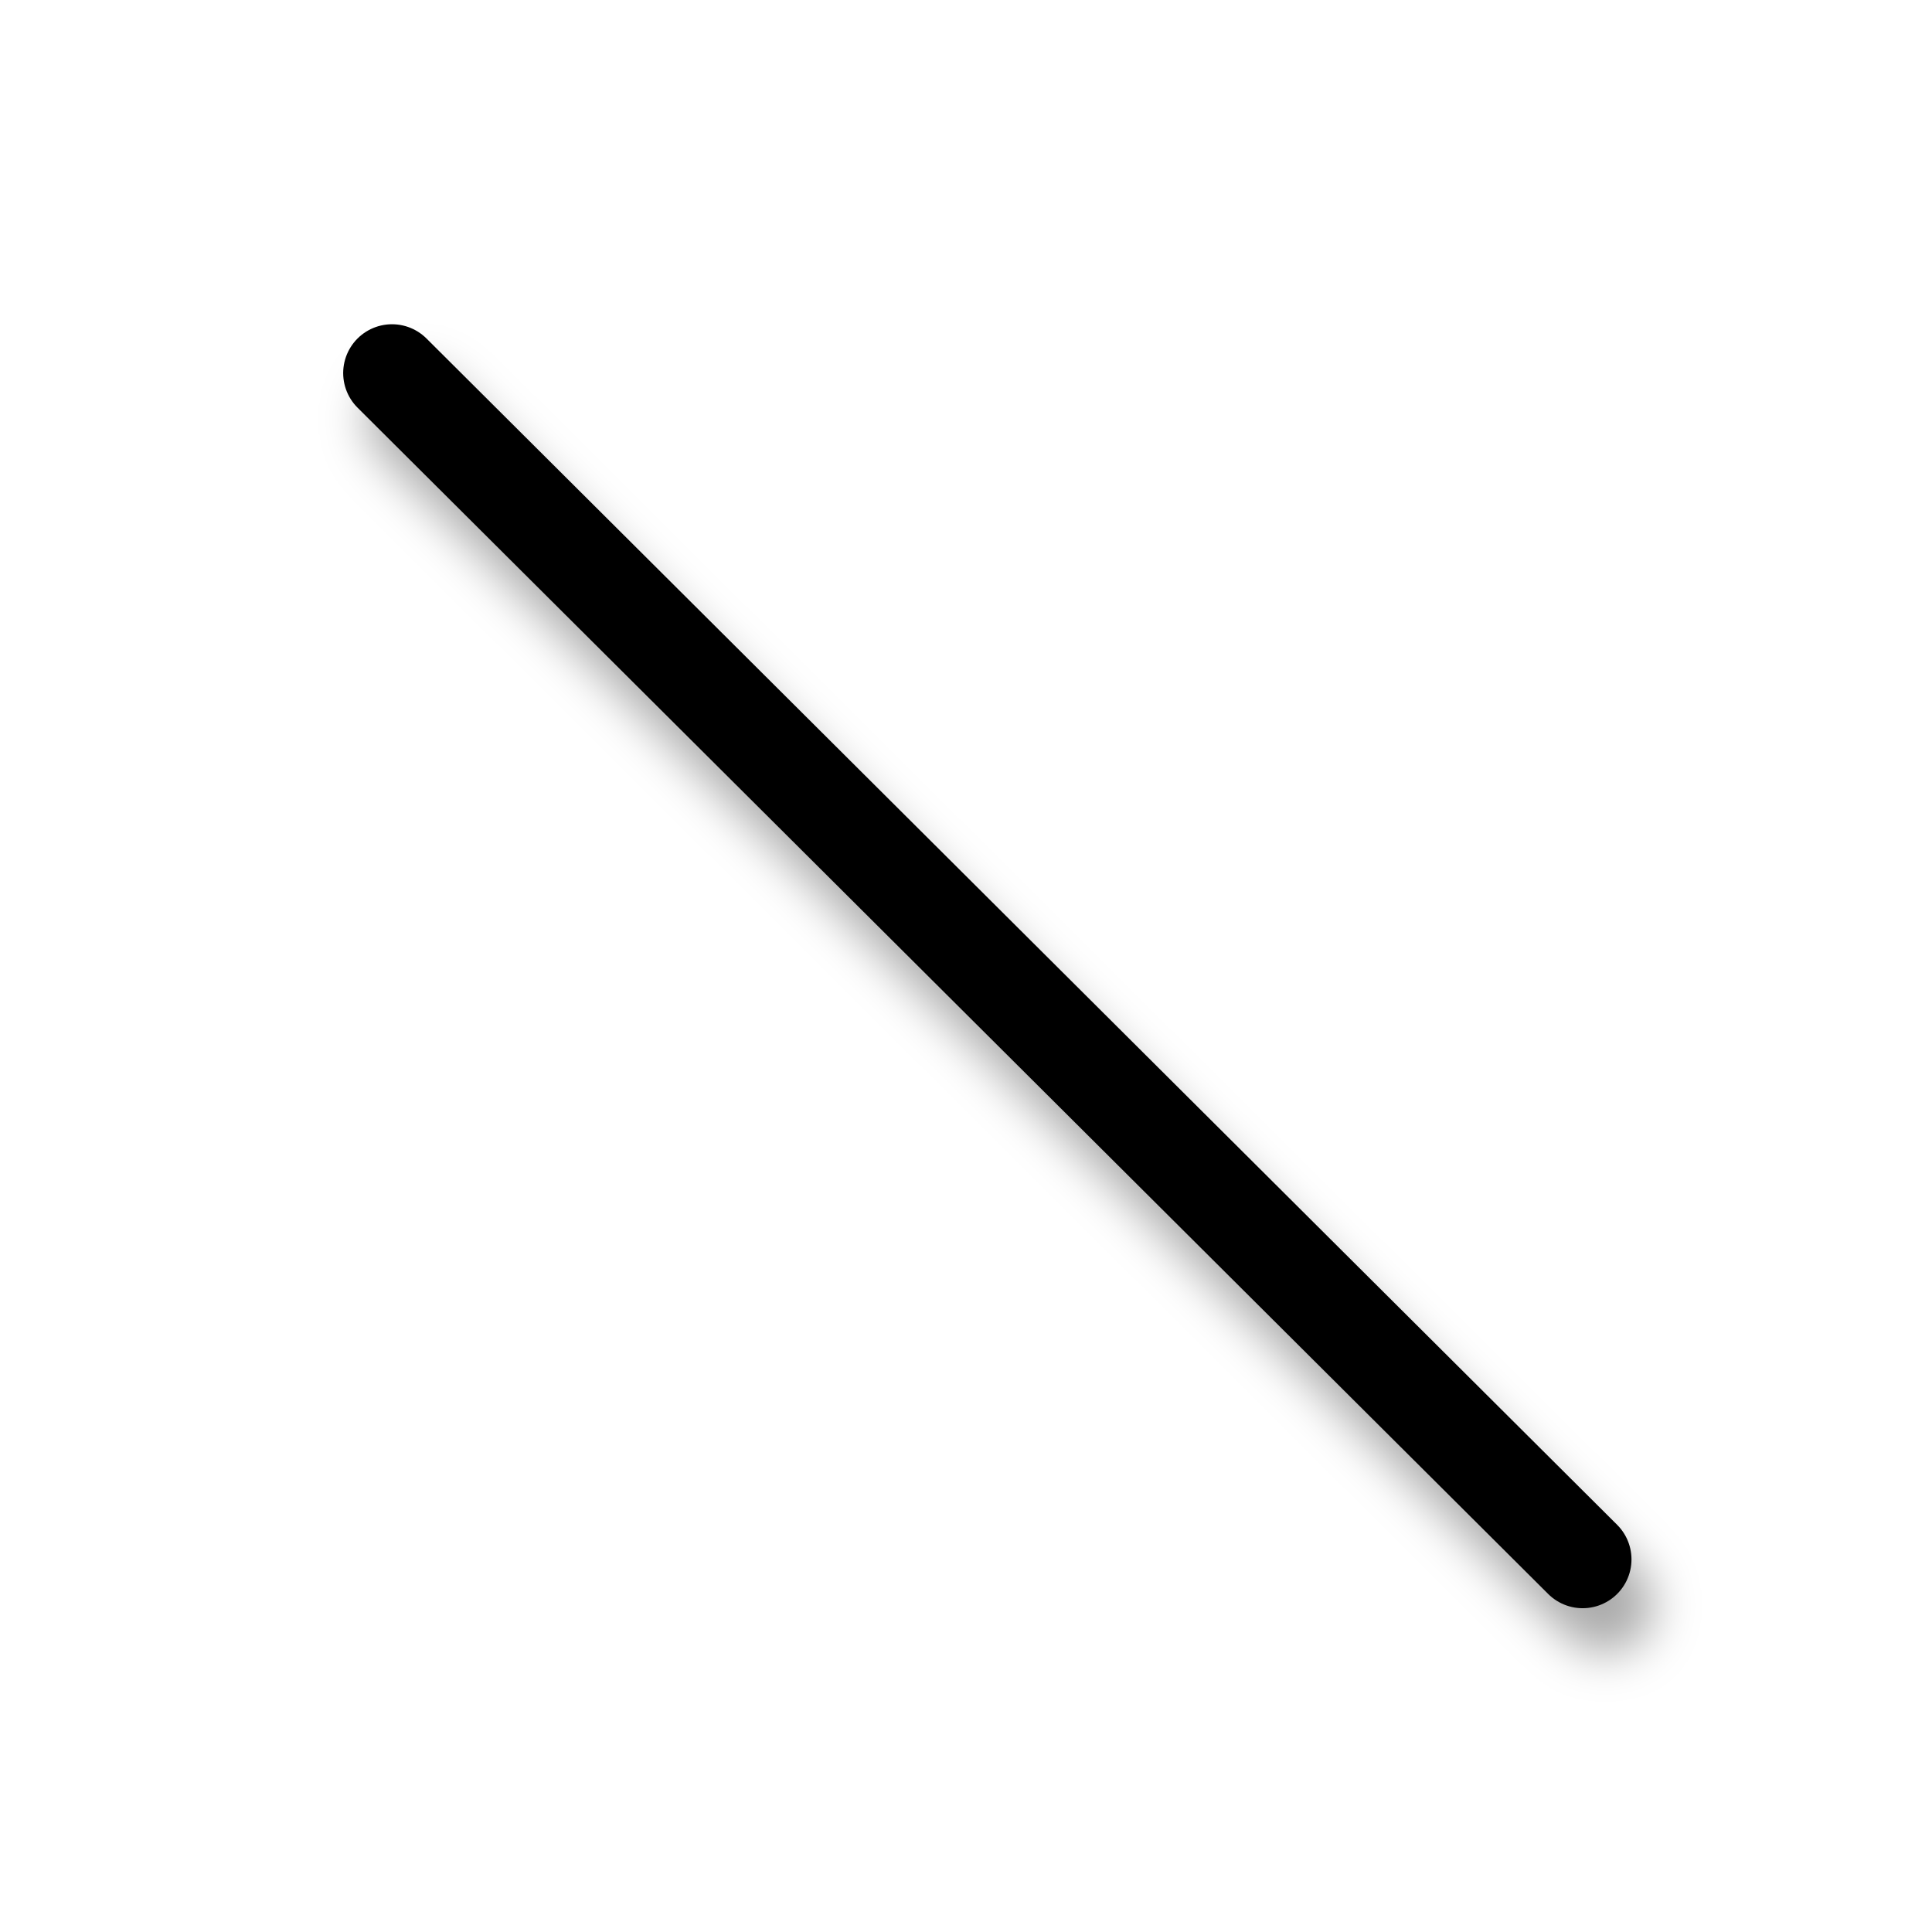
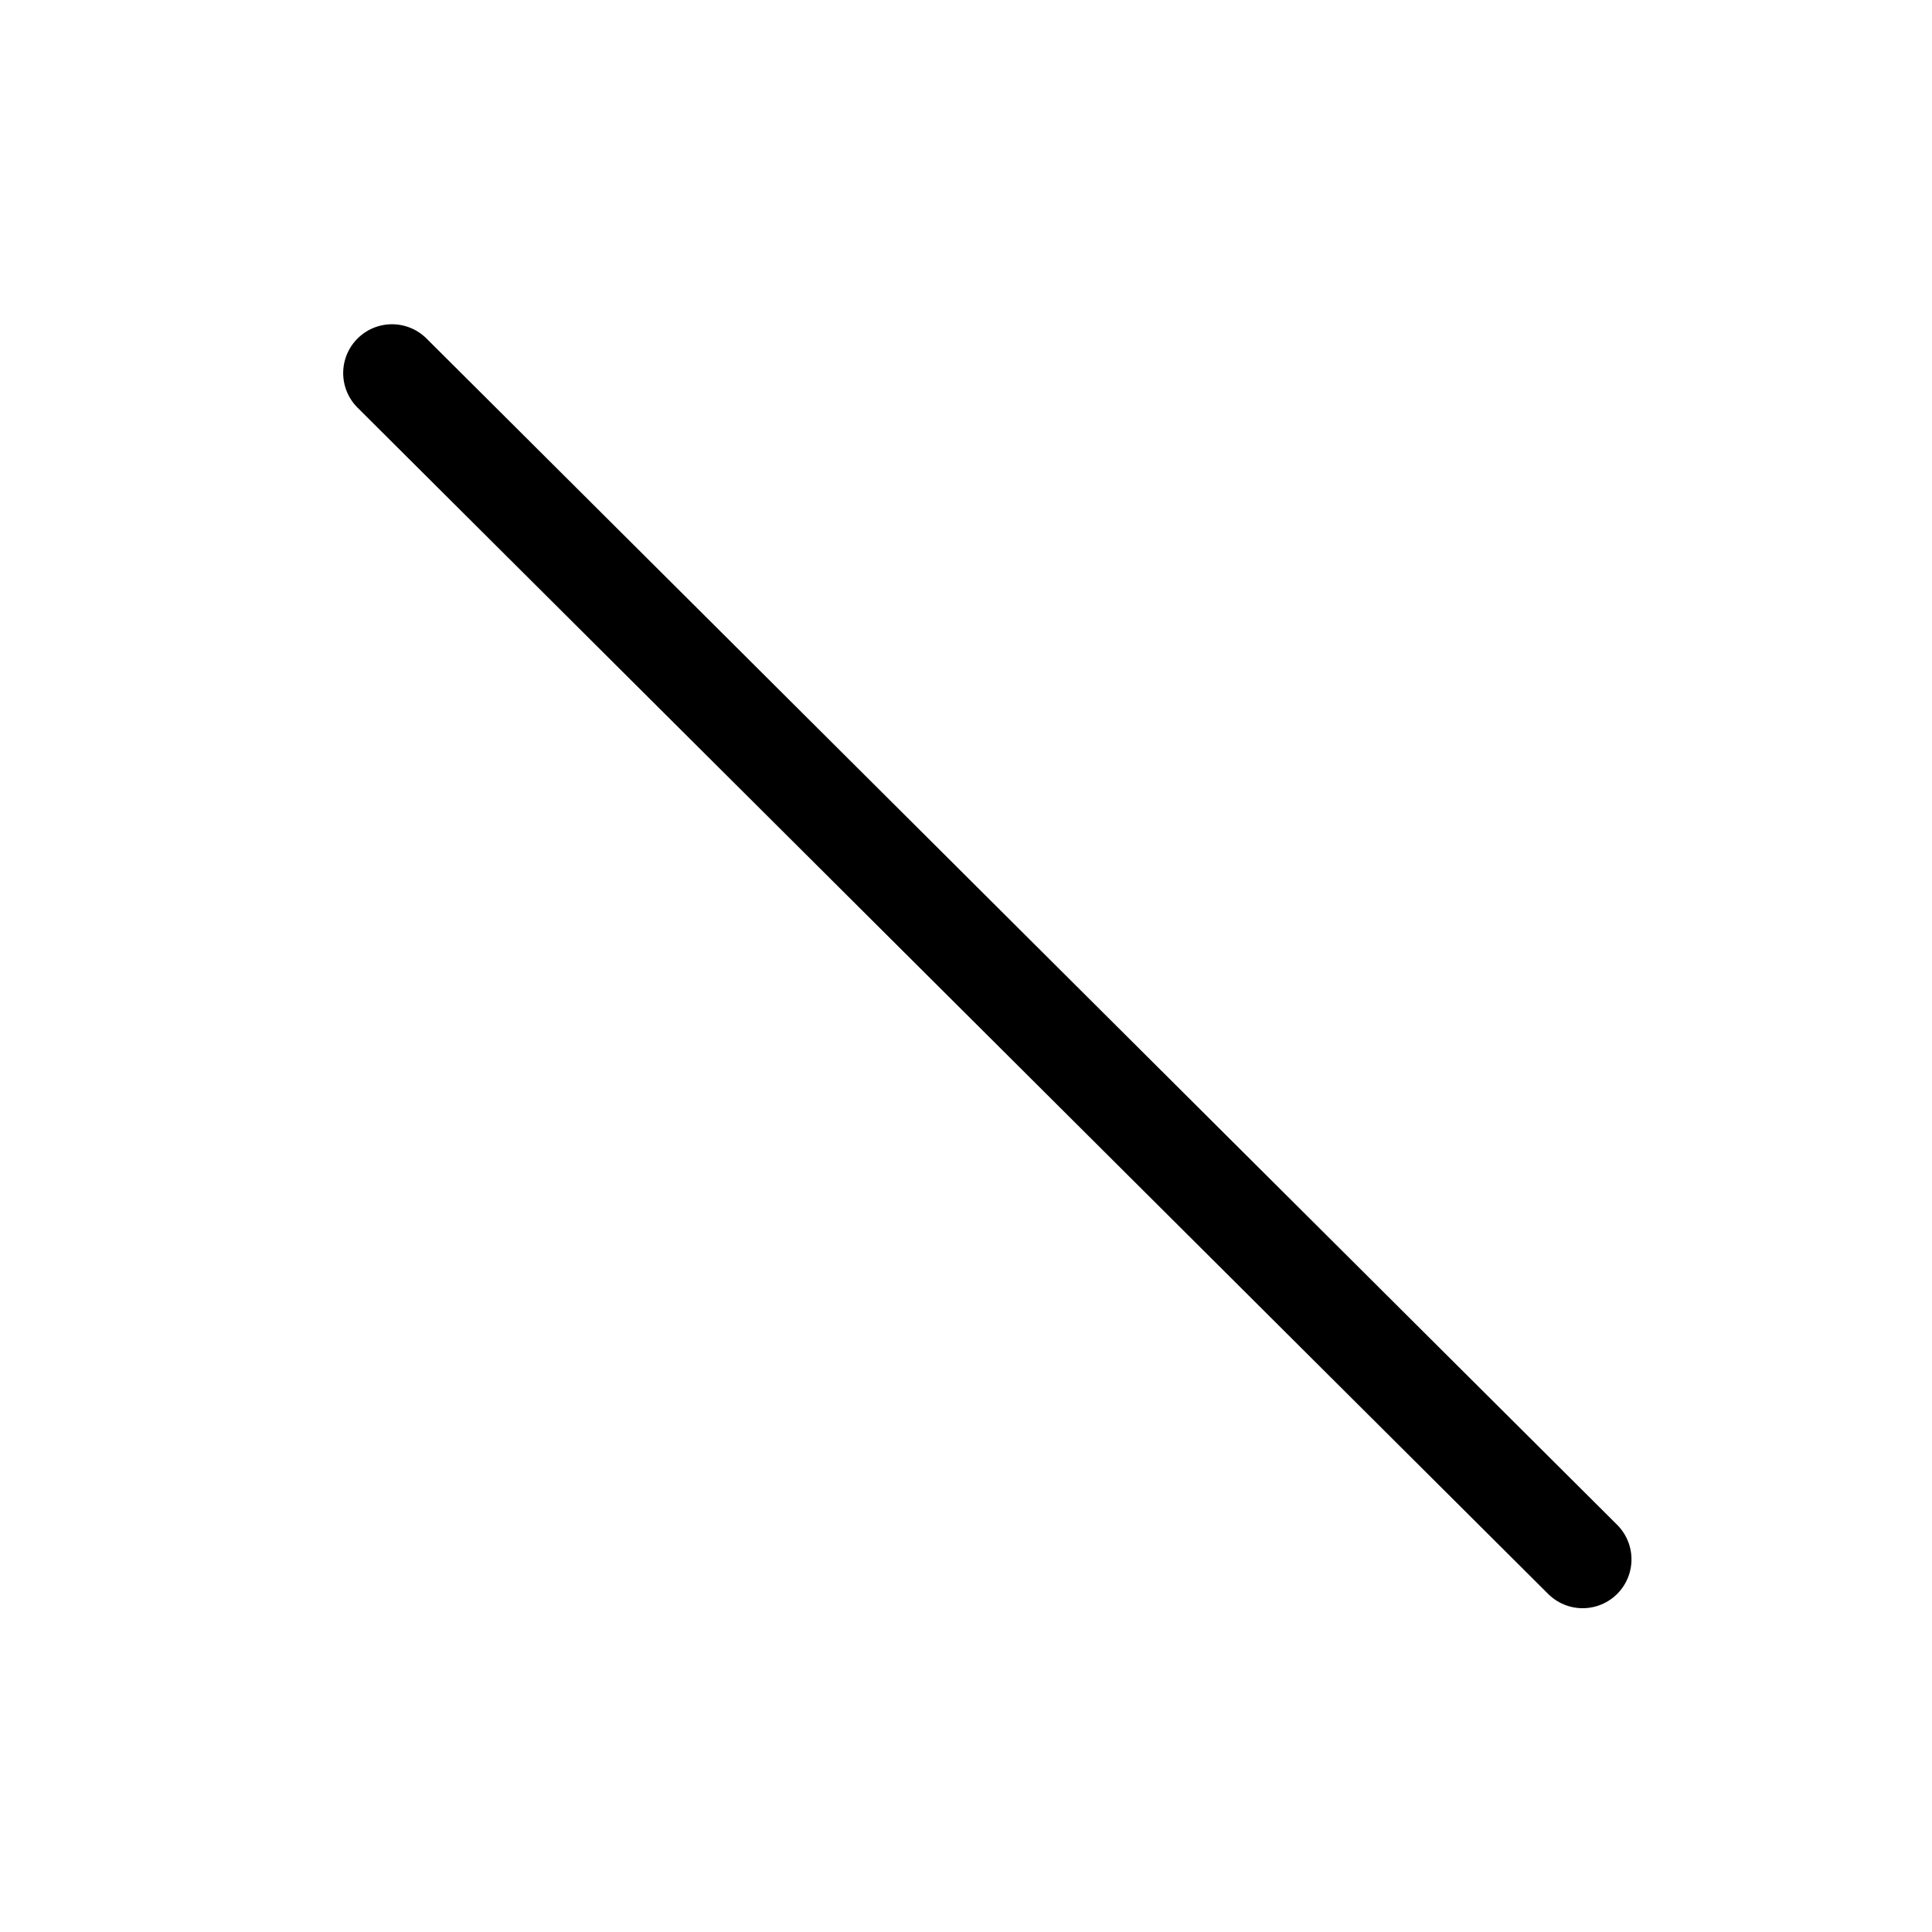
<svg xmlns="http://www.w3.org/2000/svg" xmlns:ns2="http://www.openswatchbook.org/uri/2009/osb" xmlns:xlink="http://www.w3.org/1999/xlink" width="32" height="32" viewBox="0 0 8.467 8.467" version="1.1" id="svg5" xml:space="preserve">
  <defs id="defs2">
    <filter style="color-interpolation-filters:sRGB" id="filter2608" x="-0.021" y="-0.045" width="1.043" height="1.15">
      <feFlood flood-opacity="0.306" flood-color="rgb(88,88,88)" result="flood" id="feFlood2598" />
      <feComposite in="flood" in2="SourceGraphic" operator="in" result="composite1" id="feComposite2600" />
      <feGaussianBlur in="composite1" stdDeviation="3" result="blur" id="feGaussianBlur2602" />
      <feOffset dx="0" dy="9.377" result="offset" id="feOffset2604" />
      <feComposite in="SourceGraphic" in2="offset" operator="over" result="composite2" id="feComposite2606" />
    </filter>
    <linearGradient id="linearGradient840">
      <stop id="stop836" offset="0" style="stop-color:#cd9ef7;stop-opacity:1" />
      <stop id="stop838" offset="1" style="stop-color:#a56de2;stop-opacity:1" />
    </linearGradient>
    <linearGradient id="linearGradient4564">
      <stop offset="0" style="stop-color:#ffffff;stop-opacity:1" id="stop4566" />
      <stop offset="0.493" style="stop-color:#ffffff;stop-opacity:0.235" id="stop4568" />
      <stop offset="0.501" style="stop-color:#ffffff;stop-opacity:0.157" id="stop4570" />
      <stop offset="1" style="stop-color:#ffffff;stop-opacity:0.392" id="stop4572" />
    </linearGradient>
    <linearGradient x1="71.204" y1="18.516" x2="71.204" y2="38.582" id="linearGradient4338-5-6" xlink:href="#linearGradient4564" gradientUnits="userSpaceOnUse" gradientTransform="matrix(-0.00630901,-0.285816,-0.285816,0.00630901,13.03869,24.4119)" />
    <linearGradient id="linearGradient4526" ns2:paint="solid">
      <stop style="stop-color:#ffffff;stop-opacity:1;" offset="0" id="stop4528" />
    </linearGradient>
    <radialGradient cx="24.837" cy="36.421" r="15.645" fx="24.837" fy="36.421" id="radialGradient3030" xlink:href="#linearGradient8662-7" gradientUnits="userSpaceOnUse" gradientTransform="matrix(1,0,0,0.536723,0,16.87306)" />
    <linearGradient id="linearGradient8662-7">
      <stop id="stop8664-0" style="stop-color:#000000;stop-opacity:1" offset="0" />
      <stop id="stop8666-1" style="stop-color:#000000;stop-opacity:0" offset="1" />
    </linearGradient>
    <linearGradient gradientUnits="userSpaceOnUse" y2="45.304" x2="38.329" y1="7.693" x1="38.329" id="linearGradient842" xlink:href="#linearGradient840" gradientTransform="matrix(-0.00390172,-0.1767591,-0.1767591,0.00390172,8.954381,8.107201)" />
    <filter style="color-interpolation-filters:sRGB" id="filter794" x="-0.062" y="-0.062" width="1.124" height="1.124">
      <feFlood flood-opacity="0.192" flood-color="rgb(0,0,0)" result="flood" id="feFlood784" />
      <feComposite in="flood" in2="SourceGraphic" operator="in" result="composite1" id="feComposite786" />
      <feGaussianBlur in="composite1" stdDeviation="0.5" result="blur" id="feGaussianBlur788" />
      <feOffset dx="1" dy="1" result="offset" id="feOffset790" />
      <feComposite in="SourceGraphic" in2="offset" operator="over" result="composite2" id="feComposite792" />
    </filter>
    <linearGradient id="linearGradient8171">
      <stop style="stop-color: rgb(187, 189, 186); stop-opacity: 1;" offset="0" id="stop8173" />
      <stop style="stop-color: rgb(112, 116, 110); stop-opacity: 1;" offset="1" id="stop8175" />
    </linearGradient>
    <linearGradient id="linearGradient2224">
      <stop style="stop-color: rgb(124, 124, 124); stop-opacity: 1;" offset="0" id="stop2226" />
      <stop style="stop-color: rgb(184, 184, 184); stop-opacity: 1;" offset="1" id="stop2228" />
    </linearGradient>
    <linearGradient id="linearGradient7648" gradientUnits="userSpaceOnUse" x1="21.933" y1="24.627" x2="21.933" y2="7.109" style="stroke-width:1.217;stroke-miterlimit:4;stroke-dasharray:none">
      <stop offset="0" style="stop-color: rgb(133, 149, 188); stop-opacity: 1;" id="stop7650" />
      <stop offset="1" style="stop-color: rgb(4, 26, 59); stop-opacity: 1;" id="stop7652" />
    </linearGradient>
    <linearGradient id="linearGradient2392">
      <stop id="stop2394" offset="0" style="stop-color: rgb(113, 91, 38); stop-opacity: 1;" />
      <stop id="stop2396" offset="1" style="stop-color: rgb(49, 39, 16); stop-opacity: 1;" />
    </linearGradient>
    <linearGradient style="stroke-width:1.217;stroke-miterlimit:4;stroke-dasharray:none" y2="36.033" x2="31.081" y1="3.732" x1="12.487" gradientUnits="userSpaceOnUse" id="aigrd1">
      <stop id="stop16177" style="stop-color: rgb(210, 210, 210); stroke-dasharray: none; stroke-miterlimit: 4; stroke-width: 1.217;" offset="0" />
      <stop id="stop16179" style="stop-color: rgb(237, 237, 237); stroke-dasharray: none; stroke-miterlimit: 4; stroke-width: 1.217;" offset="1" />
    </linearGradient>
    <linearGradient style="stroke-width:1.217;stroke-miterlimit:4;stroke-dasharray:none" y2="22.577" x2="21.917" y1="30.341" x1="21.877" gradientUnits="userSpaceOnUse" id="aigrd2">
      <stop id="stop16184" style="stop-color: rgb(94, 79, 7); stop-opacity: 1;" offset="0" />
      <stop id="stop16186" style="stop-color: rgb(52, 138, 49); stop-opacity: 1;" offset="1" />
    </linearGradient>
    <linearGradient style="stroke-width:1.217;stroke-miterlimit:4;stroke-dasharray:none" y2="7.109" x2="21.933" y1="24.627" x1="21.933" gradientUnits="userSpaceOnUse" id="aigrd3">
      <stop id="stop16199" style="stop-color: rgb(208, 214, 229); stroke-dasharray: none; stroke-miterlimit: 4; stroke-width: 1.217;" offset="0" />
      <stop id="stop16201" style="stop-color: rgb(9, 58, 128); stroke-dasharray: none; stroke-miterlimit: 4; stroke-width: 1.217;" offset="1" />
    </linearGradient>
    <linearGradient id="linearGradient2591">
      <stop style="stop-color:#73d216" offset="0" id="stop2593" />
      <stop style="stop-color:#4e9a06" offset="1" id="stop2595" />
    </linearGradient>
    <linearGradient id="linearGradient5048">
      <stop style="stop-color:black;stop-opacity:0;" offset="0" id="stop5050" />
      <stop id="stop5056" offset="0.5" style="stop-color:black;stop-opacity:1;" />
      <stop style="stop-color:black;stop-opacity:0;" offset="1" id="stop5052" />
    </linearGradient>
    <radialGradient xlink:href="#linearGradient8662-7" id="radialGradient4548" cx="24.307" cy="42.078" fx="24.307" fy="42.078" r="15.822" gradientTransform="matrix(1,0,0,0.284916,0,30.08928)" gradientUnits="userSpaceOnUse" />
    <linearGradient id="linearGradient15662">
      <stop style="stop-color:#ffffff;stop-opacity:1;" offset="0" id="stop15664" />
      <stop style="stop-color:#f8f8f8;stop-opacity:1;" offset="1" id="stop15666" />
    </linearGradient>
    <radialGradient gradientUnits="userSpaceOnUse" fy="64.568" fx="20.892" r="5.257" cy="64.568" cx="20.892" id="aigrd3-3">
      <stop id="stop15573" style="stop-color:#F0F0F0" offset="0" />
      <stop id="stop15575" style="stop-color:#9a9a9a;stop-opacity:1;" offset="1" />
    </radialGradient>
    <radialGradient gradientUnits="userSpaceOnUse" fy="114.568" fx="20.892" r="5.256" cy="114.568" cx="20.892" id="aigrd2-6">
      <stop id="stop15566" style="stop-color:#F0F0F0" offset="0" />
      <stop id="stop15568" style="stop-color:#9a9a9a;stop-opacity:1;" offset="1" />
    </radialGradient>
    <linearGradient id="linearGradient269">
      <stop style="stop-color:#a3a3a3;stop-opacity:1;" offset="0" id="stop270" />
      <stop style="stop-color:#4c4c4c;stop-opacity:1;" offset="1" id="stop271" />
    </linearGradient>
    <linearGradient id="linearGradient259">
      <stop style="stop-color:#fafafa;stop-opacity:1;" offset="0" id="stop260" />
      <stop style="stop-color:#bbbbbb;stop-opacity:1;" offset="1" id="stop261" />
    </linearGradient>
    <linearGradient id="linearGradient12512">
      <stop style="stop-color:#ffffff;stop-opacity:1;" offset="0" id="stop12513" />
      <stop style="stop-color:#fff520;stop-opacity:0.891;" offset="0.5" id="stop12517" />
      <stop style="stop-color:#fff300;stop-opacity:0;" offset="1" id="stop12514" />
    </linearGradient>
    <linearGradient id="linearGradient4031">
      <stop style="stop-color:#ef0909;stop-opacity:1;" offset="0" id="stop4033" />
      <stop style="stop-color:#ab0404;stop-opacity:1;" offset="1" id="stop4035" />
    </linearGradient>
    <linearGradient id="linearGradient4119">
      <stop id="stop4121" style="stop-color:#ffffff;stop-opacity:1" offset="0" />
      <stop id="stop4148" style="stop-color:#afaba5;stop-opacity:1" offset="0.54" />
      <stop id="stop4146" style="stop-color:#837874;stop-opacity:1" offset="0.62" />
      <stop id="stop4123" style="stop-color:#b4b2aa;stop-opacity:1" offset="1" />
    </linearGradient>
    <linearGradient x1="71.204" y1="15.369" x2="71.204" y2="40.496" id="linearGradient3221" xlink:href="#linearGradient4806-9" gradientUnits="userSpaceOnUse" gradientTransform="matrix(1.592071,0,0,1.592072,-54.78623,-24.2782)" />
    <linearGradient id="linearGradient4806-9">
      <stop id="stop4808-49" style="stop-color:#ffffff;stop-opacity:1" offset="0" />
      <stop id="stop4810-05" style="stop-color:#ffffff;stop-opacity:0.235" offset="0.424" />
      <stop id="stop4812-6" style="stop-color:#ffffff;stop-opacity:0.157" offset="0.821" />
      <stop id="stop4814-7" style="stop-color:#ffffff;stop-opacity:0.392" offset="1" />
    </linearGradient>
    <radialGradient cx="15.026" cy="8.626" r="20" fx="0.304" fy="8.626" id="radialGradient3228" xlink:href="#linearGradient2867-449-88-871-390-598-476-591-434-148-57-177-641-289-620-227-114-444-680-744-4-8-69-5-4-8-426-2-9-1-4-965" gradientUnits="userSpaceOnUse" gradientTransform="matrix(-6.7138023e-8,1.103308,-1.039476,-7.5994236e-8,68.90674,-0.1519488)" />
    <linearGradient id="linearGradient2867-449-88-871-390-598-476-591-434-148-57-177-641-289-620-227-114-444-680-744-4-8-69-5-4-8-426-2-9-1-4-965">
      <stop id="stop4036" style="stop-color:#f4f4f4;stop-opacity:1" offset="0" />
      <stop id="stop4040" style="stop-color:#dadada;stop-opacity:1" offset="1" />
    </linearGradient>
    <radialGradient cx="16" cy="15.377" r="0.626" fx="16" fy="15.377" id="radialGradient3139" xlink:href="#linearGradient4119" gradientUnits="userSpaceOnUse" gradientTransform="matrix(0,2.280334,-2.286523,0,95.28366,-17.01203)" />
    <radialGradient r="62.769" fy="185.297" fx="99.189" cy="185.297" cx="99.189" gradientTransform="matrix(0.3823536,7.5555777e-8,-1.8372241e-8,0.1115198,-5.925427,36.33585)" gradientUnits="userSpaceOnUse" id="radialGradient3300-8" xlink:href="#linearGradient8662-7" />
    <radialGradient r="62.769" fy="185.297" fx="99.189" cy="185.297" cx="99.189" gradientTransform="matrix(0.2549024,5.3967361e-8,-1.2248161e-8,0.07965545,6.716382,44.24067)" gradientUnits="userSpaceOnUse" id="radialGradient4192-6" xlink:href="#linearGradient8662-7" />
    <linearGradient x1="29.127" y1="19.788" x2="29.291" y2="57.567" id="linearGradient3091" xlink:href="#linearGradient3117-8" gradientUnits="userSpaceOnUse" gradientTransform="matrix(0.4937358,0,-0.00214922,0.5151843,57.78491,12.66194)" />
    <linearGradient id="linearGradient3117-8">
      <stop id="stop3119-9" style="stop-color:#ffffff;stop-opacity:1" offset="0" />
      <stop id="stop3121-9" style="stop-color:#ffffff;stop-opacity:0.235" offset="0.569" />
      <stop id="stop3123-6" style="stop-color:#ffffff;stop-opacity:0.157" offset="0.933" />
      <stop id="stop3125-3" style="stop-color:#ffffff;stop-opacity:0.392" offset="1" />
    </linearGradient>
    <linearGradient x1="24" y1="2.011" x2="24" y2="44.532" id="linearGradient3094" xlink:href="#linearGradient4171" gradientUnits="userSpaceOnUse" gradientTransform="matrix(0.4889092,0,0,0.4883983,60.38947,20.83024)" />
    <linearGradient id="linearGradient4171">
      <stop style="stop-color:#ffe16b;stop-opacity:1" offset="0" id="stop4173" />
      <stop style="stop-color:#f9c440;stop-opacity:1" offset="1" id="stop4175" />
    </linearGradient>
    <radialGradient gradientTransform="matrix(1.129412,0,0,0.1294116,1.393877,42.11439)" gradientUnits="userSpaceOnUse" xlink:href="#linearGradient8662-7" id="radialGradient2415-3" fy="4.625" fx="62.625" r="10.625" cy="4.625" cx="62.625" />
    <linearGradient id="linearGradient3811">
      <stop id="stop3813" offset="0" style="stop-color:#a40000;stop-opacity:1" />
      <stop id="stop3815" offset="1" style="stop-color:#c22f2f;stop-opacity:1" />
    </linearGradient>
    <linearGradient id="linearGradient5106">
      <stop style="stop-color:#e78181;stop-opacity:1" offset="0" id="stop5108" />
      <stop id="stop8208" offset="0.253" style="stop-color:#e15f5f;stop-opacity:1" />
      <stop style="stop-color:#c22f2f;stop-opacity:1" offset="0.683" id="stop8210" />
      <stop style="stop-color:#a40000;stop-opacity:1" offset="1" id="stop5110" />
    </linearGradient>
    <radialGradient xlink:href="#linearGradient8662-7" id="radialGradient4548-1" cx="24.307" cy="42.078" fx="24.307" fy="42.078" r="15.822" gradientTransform="matrix(1,0,0,0.284916,0,30.08928)" gradientUnits="userSpaceOnUse" />
    <radialGradient gradientUnits="userSpaceOnUse" fy="64.568" fx="20.892" r="5.257" cy="64.568" cx="20.892" id="aigrd3-3-9">
      <stop id="stop15573-2" style="stop-color:#F0F0F0" offset="0" />
      <stop id="stop15575-0" style="stop-color:#9a9a9a;stop-opacity:1;" offset="1" />
    </radialGradient>
    <radialGradient gradientUnits="userSpaceOnUse" fy="114.568" fx="20.892" r="5.256" cy="114.568" cx="20.892" id="aigrd2-6-2">
      <stop id="stop15566-3" style="stop-color:#F0F0F0" offset="0" />
      <stop id="stop15568-7" style="stop-color:#9a9a9a;stop-opacity:1;" offset="1" />
    </radialGradient>
    <radialGradient cx="15.026" cy="8.626" r="20" fx="0.304" fy="8.626" id="radialGradient3228-8" xlink:href="#linearGradient2867-449-88-871-390-598-476-591-434-148-57-177-641-289-620-227-114-444-680-744-4-8-69-5-4-8-426-2-9-1-4-965" gradientUnits="userSpaceOnUse" gradientTransform="matrix(-6.7138023e-8,1.103308,-1.039476,-7.5994236e-8,68.90674,-0.1519488)" />
    <radialGradient cx="16" cy="15.377" r="0.626" fx="16" fy="15.377" id="radialGradient3139-0" xlink:href="#linearGradient4119" gradientUnits="userSpaceOnUse" gradientTransform="matrix(0,2.280334,-2.286523,0,95.28366,-17.01203)" />
    <radialGradient r="62.769" fy="185.297" fx="99.189" cy="185.297" cx="99.189" gradientTransform="matrix(0.3823536,7.5555777e-8,-1.8372241e-8,0.1115198,-5.925427,36.33585)" gradientUnits="userSpaceOnUse" id="radialGradient3300-8-3" xlink:href="#linearGradient8662-7" />
    <radialGradient r="62.769" fy="185.297" fx="99.189" cy="185.297" cx="99.189" gradientTransform="matrix(0.2549024,5.3967361e-8,-1.2248161e-8,0.07965545,6.716382,44.24067)" gradientUnits="userSpaceOnUse" id="radialGradient4192-6-6" xlink:href="#linearGradient8662-7" />
    <radialGradient gradientTransform="matrix(1.129412,0,0,0.1294116,1.393877,42.11439)" gradientUnits="userSpaceOnUse" xlink:href="#linearGradient8662-7" id="radialGradient2415-3-6" fy="4.625" fx="62.625" r="10.625" cy="4.625" cx="62.625" />
    <filter style="color-interpolation-filters:sRGB;" id="filter16" x="-0.252" y="-0.252" width="1.523" height="1.543">
      <feFlood result="flood" in="SourceGraphic" flood-opacity="1" flood-color="rgb(170,170,170)" id="feFlood15" />
      <feGaussianBlur result="blur" in="SourceGraphic" stdDeviation="0.1" id="feGaussianBlur15" />
      <feOffset result="offset" in="blur" dx="0.1" dy="0.2" id="feOffset15" />
      <feComposite result="comp1" operator="in" in="flood" in2="offset" id="feComposite15" />
      <feComposite result="comp2" operator="over" in="SourceGraphic" in2="comp1" id="feComposite16" />
    </filter>
    <filter style="color-interpolation-filters:sRGB;" id="filter18" x="-0.087" y="-0.087" width="1.193" height="1.213">
      <feFlood result="flood" in="SourceGraphic" flood-opacity="1" flood-color="rgb(170,170,170)" id="feFlood16" />
      <feGaussianBlur result="blur" in="SourceGraphic" stdDeviation="0.1" id="feGaussianBlur16" />
      <feOffset result="offset" in="blur" dx="0.1" dy="0.2" id="feOffset16" />
      <feComposite result="comp1" operator="in" in="flood" in2="offset" id="feComposite17" />
      <feComposite result="comp2" operator="over" in="SourceGraphic" in2="comp1" id="feComposite18" />
    </filter>
  </defs>
  <g id="layer1">
-     <path style="fill:none;stroke:#000000;stroke-width:0.428;stroke-linecap:round;stroke-linejoin:round;stroke-dasharray:none;stroke-opacity:1;paint-order:stroke fill markers;filter:url(#filter18)" d="M 1.718,1.635 C 6.936,6.834 6.936,6.834 6.936,6.834" id="path1" />
+     <path style="fill:none;stroke:#000000;stroke-width:0.428;stroke-linecap:round;stroke-linejoin:round;stroke-dasharray:none;stroke-opacity:1;paint-order:stroke fill markers" d="M 1.718,1.635 C 6.936,6.834 6.936,6.834 6.936,6.834" id="path1" />
  </g>
</svg>
